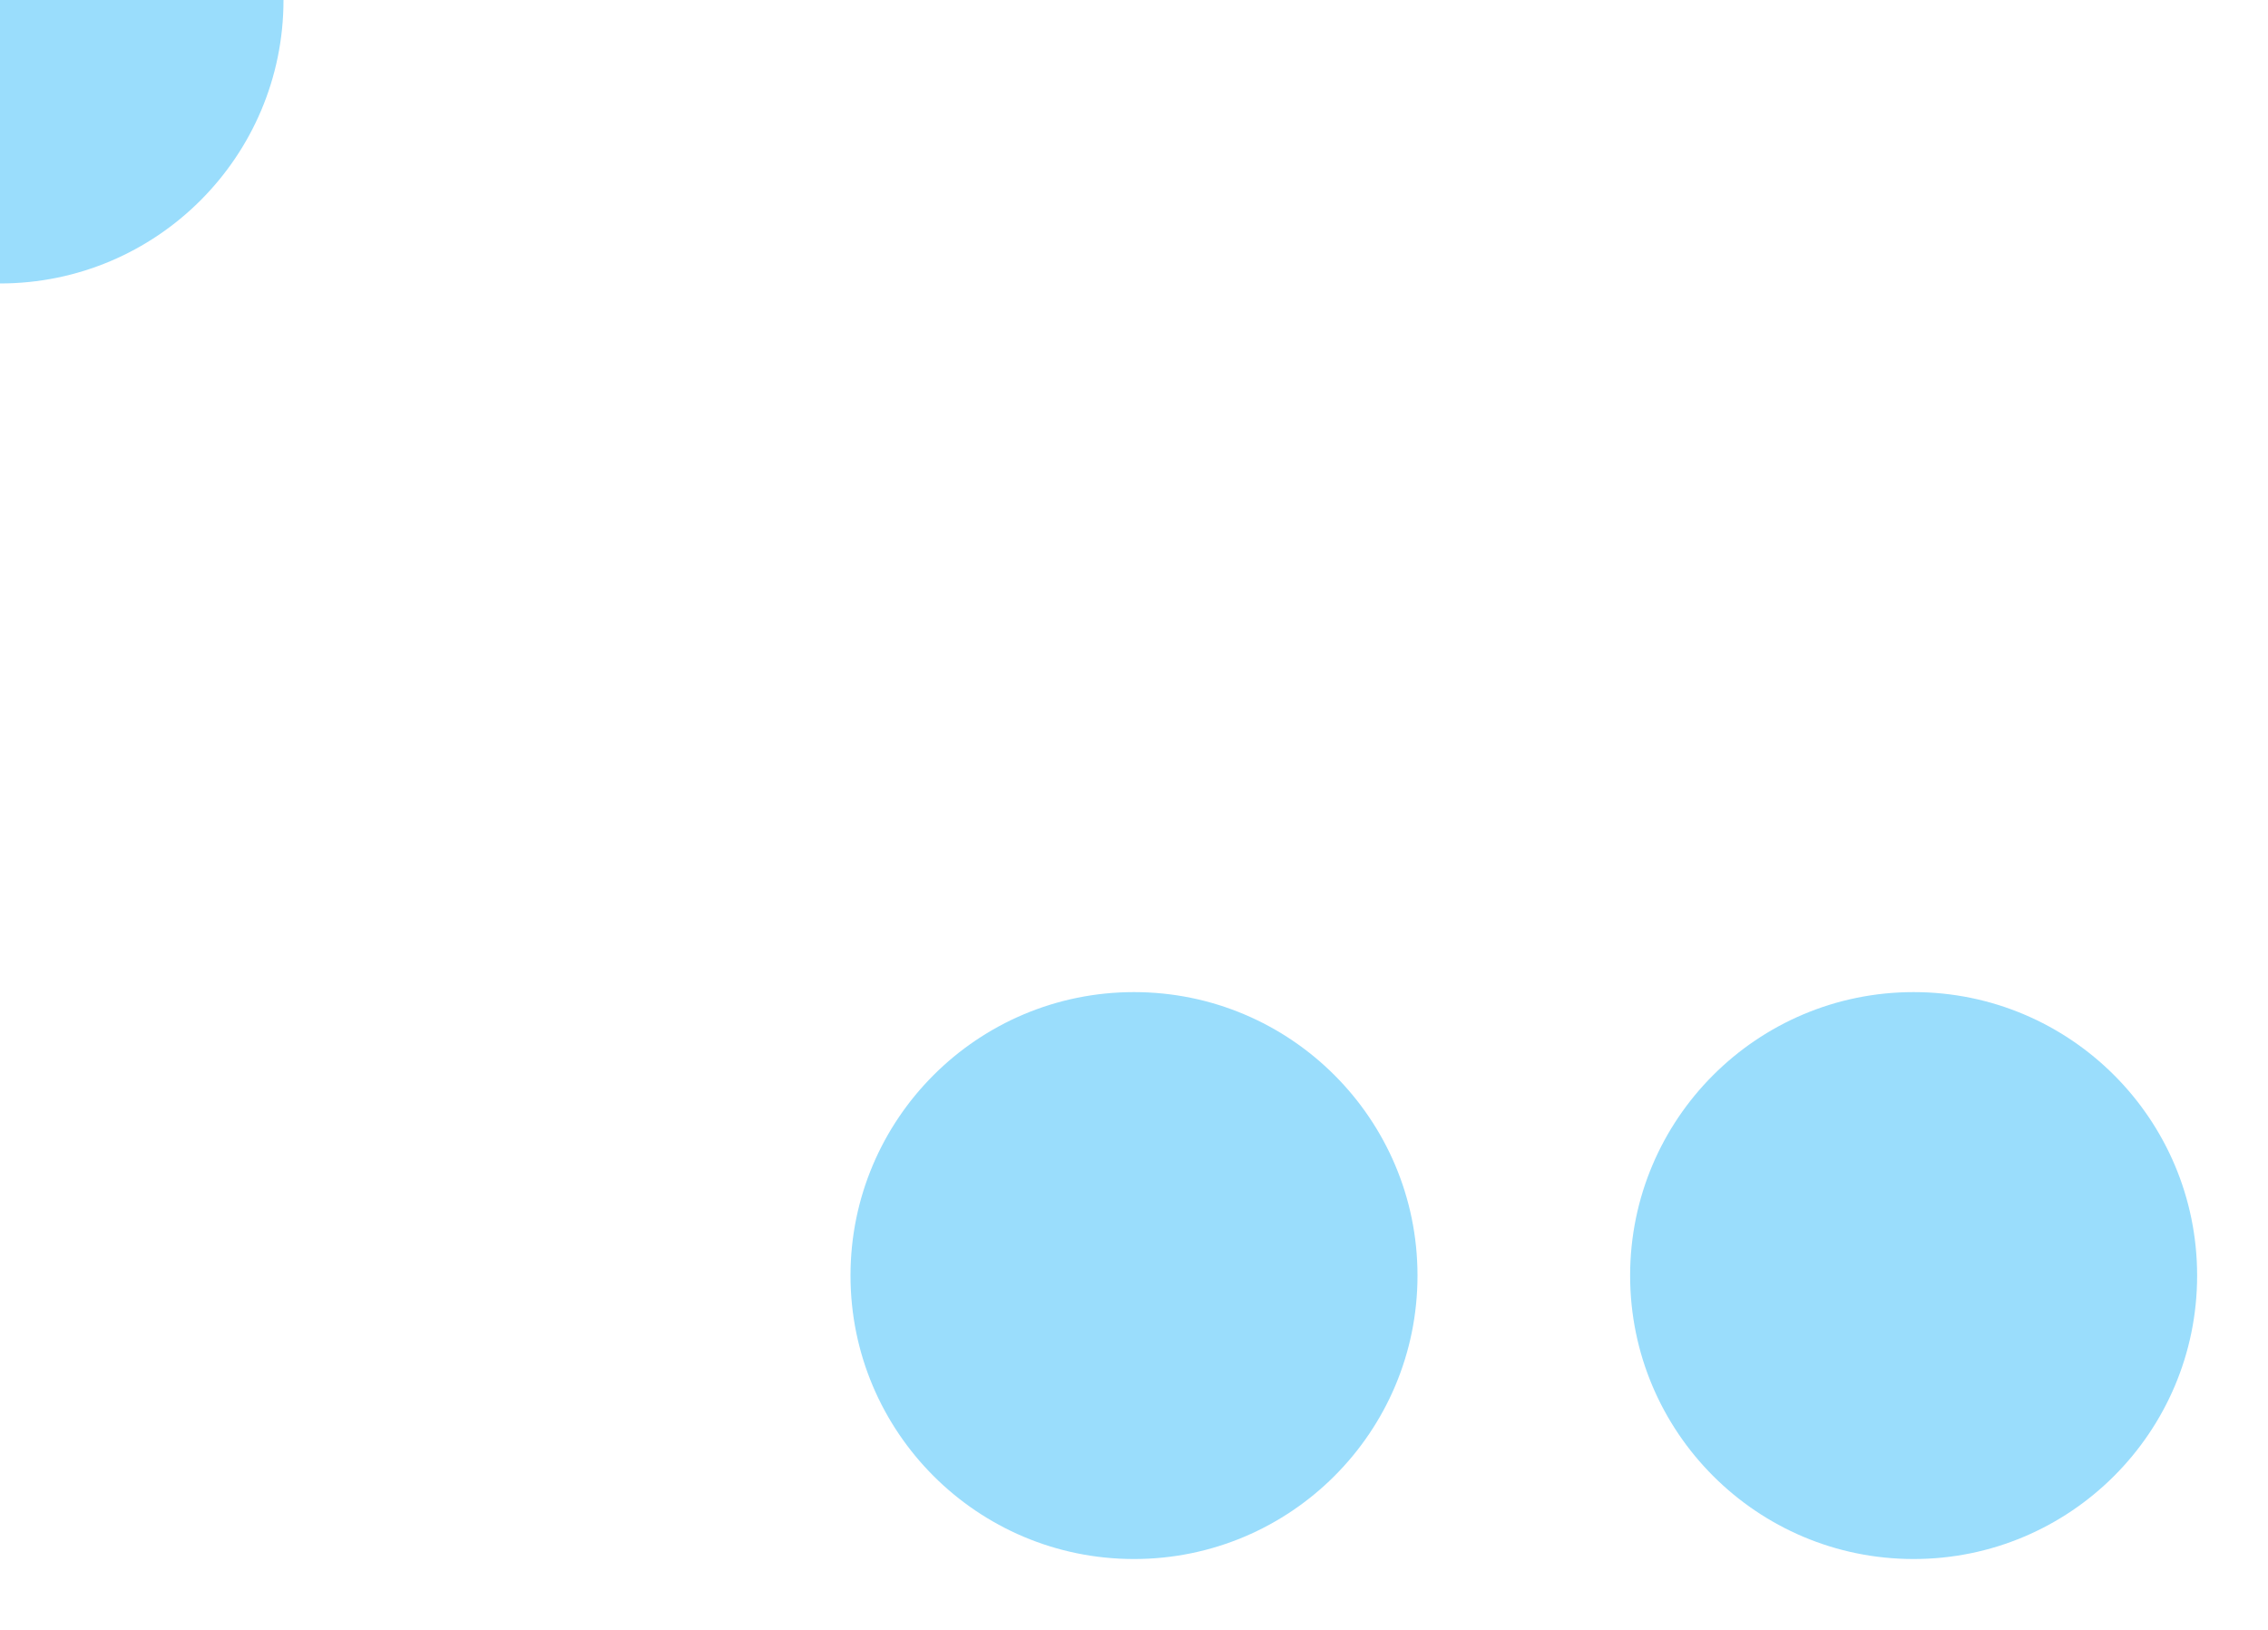
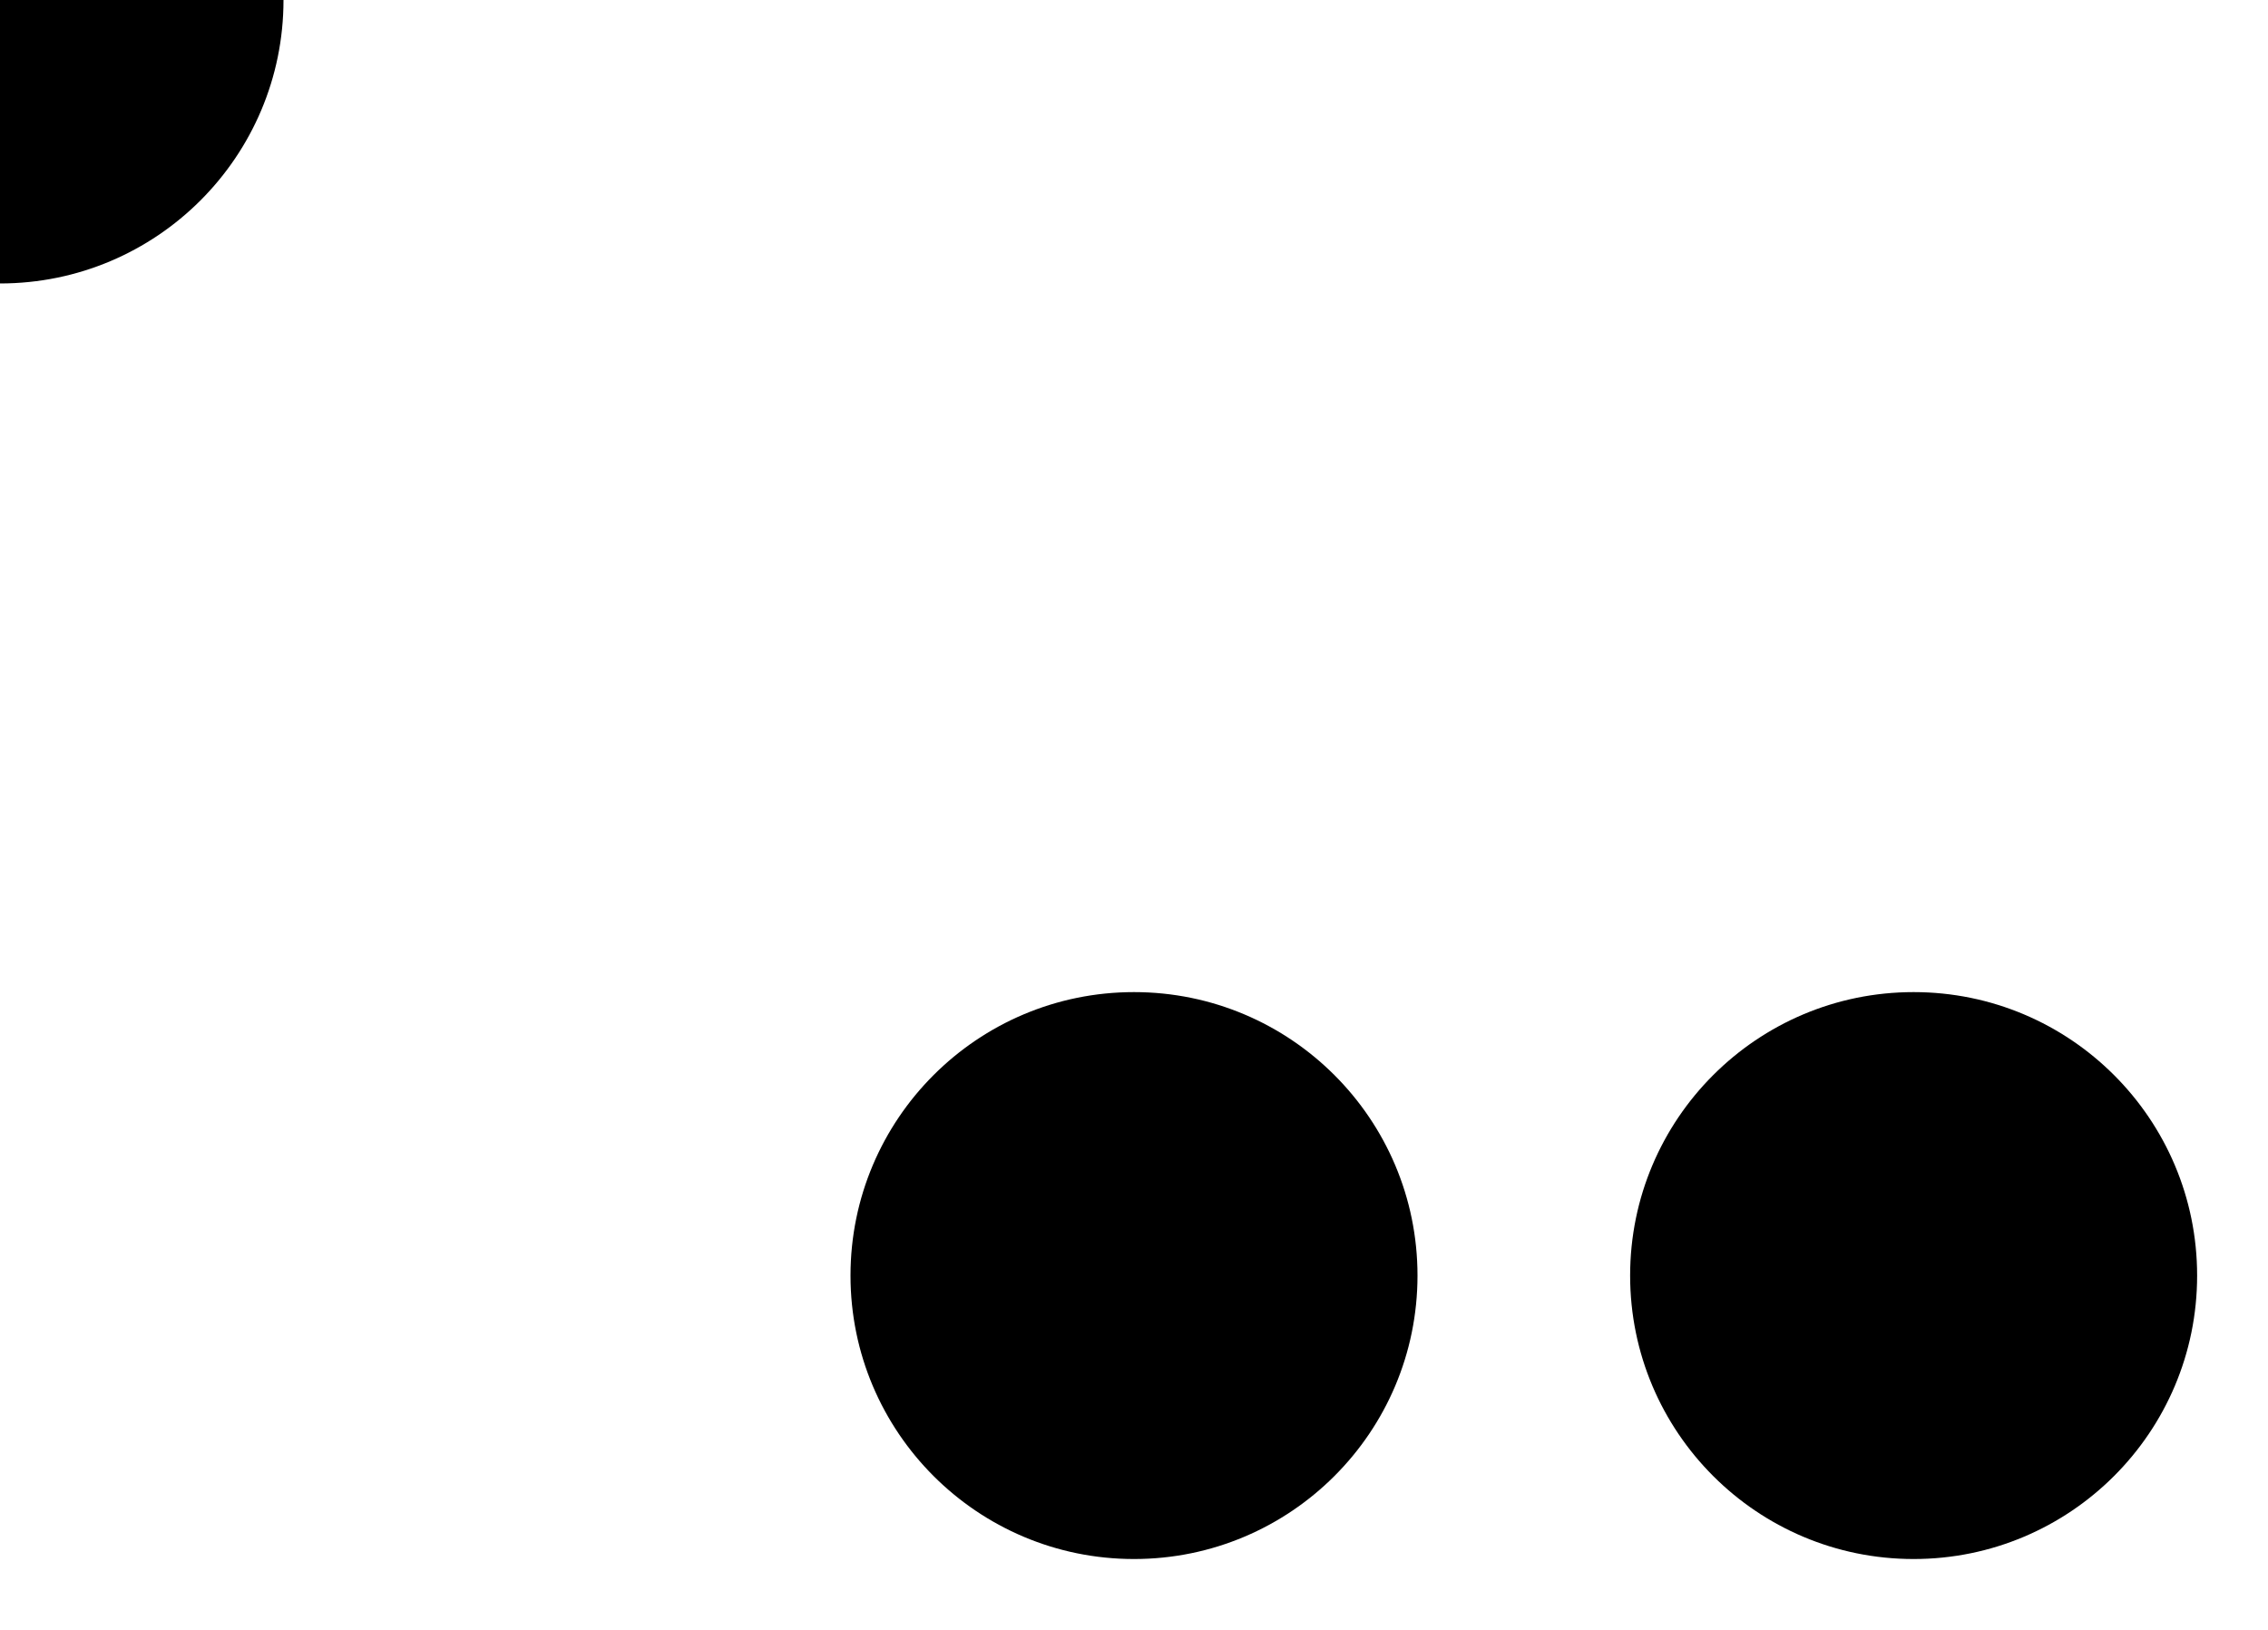
<svg xmlns="http://www.w3.org/2000/svg" style="white-space:pre" viewBox="0 0 32 23">
  <style>
    @keyframes jumper_mo { 0% { offset-distance: 0%; animation-timing-function: cubic-bezier(0.42,0,1,1); } 60% { offset-distance: 39.655%; animation-timing-function: cubic-bezier(0.376,0,0.71,0.4); } 80% { offset-distance: 82.576%; animation-timing-function: cubic-bezier(0.387,0.276,1,1); } 100% { offset-distance: 100%; } }
    @keyframes a0_t { 0% { transform: translate(16px,18px); animation-timing-function: cubic-bezier(0.42,0,1,1); } 40% { transform: translate(5px,18px); animation-timing-function: cubic-bezier(0.42,0,1,1); } 100% { transform: translate(5px,18px); } }
    @keyframes a1_t { 0% { transform: translate(27px,18px); animation-timing-function: cubic-bezier(0.42,0,1,1); } 40% { transform: translate(16px,18px); animation-timing-function: cubic-bezier(0.47,0,1,1); } 100% { transform: translate(16px,18px); } }
  </style>
-   <circle id="jumper" r="4" fill="#9addfc" stroke="none" style="animation:jumper_mo .5s linear infinite both;offset-path:path('M5,18C7.912,13.965,9.5,6,16,6C28,5.5,26.841,18.891,26.785,18C26.5,13.5,27,12.521,27,18');offset-rotate:0deg" />
-   <circle r="4" fill="#9addfc" style="animation:a0_t .5s linear infinite both" transform="translate(16 18)" />
-   <circle r="4" fill="#9addfc" style="animation:a1_t .5s linear infinite both" transform="translate(27 18)" />
+   <circle id="jumper" r="4" fill="currentColor" stroke="none" style="animation:jumper_mo .5s linear infinite both;offset-path:path('M5,18C7.912,13.965,9.5,6,16,6C28,5.5,26.841,18.891,26.785,18C26.5,13.5,27,12.521,27,18');offset-rotate:0deg" />
+   <circle r="4" fill="currentColor" style="animation:a0_t .5s linear infinite both" transform="translate(16 18)" />
+   <circle r="4" fill="currentColor" style="animation:a1_t .5s linear infinite both" transform="translate(27 18)" />
</svg>
